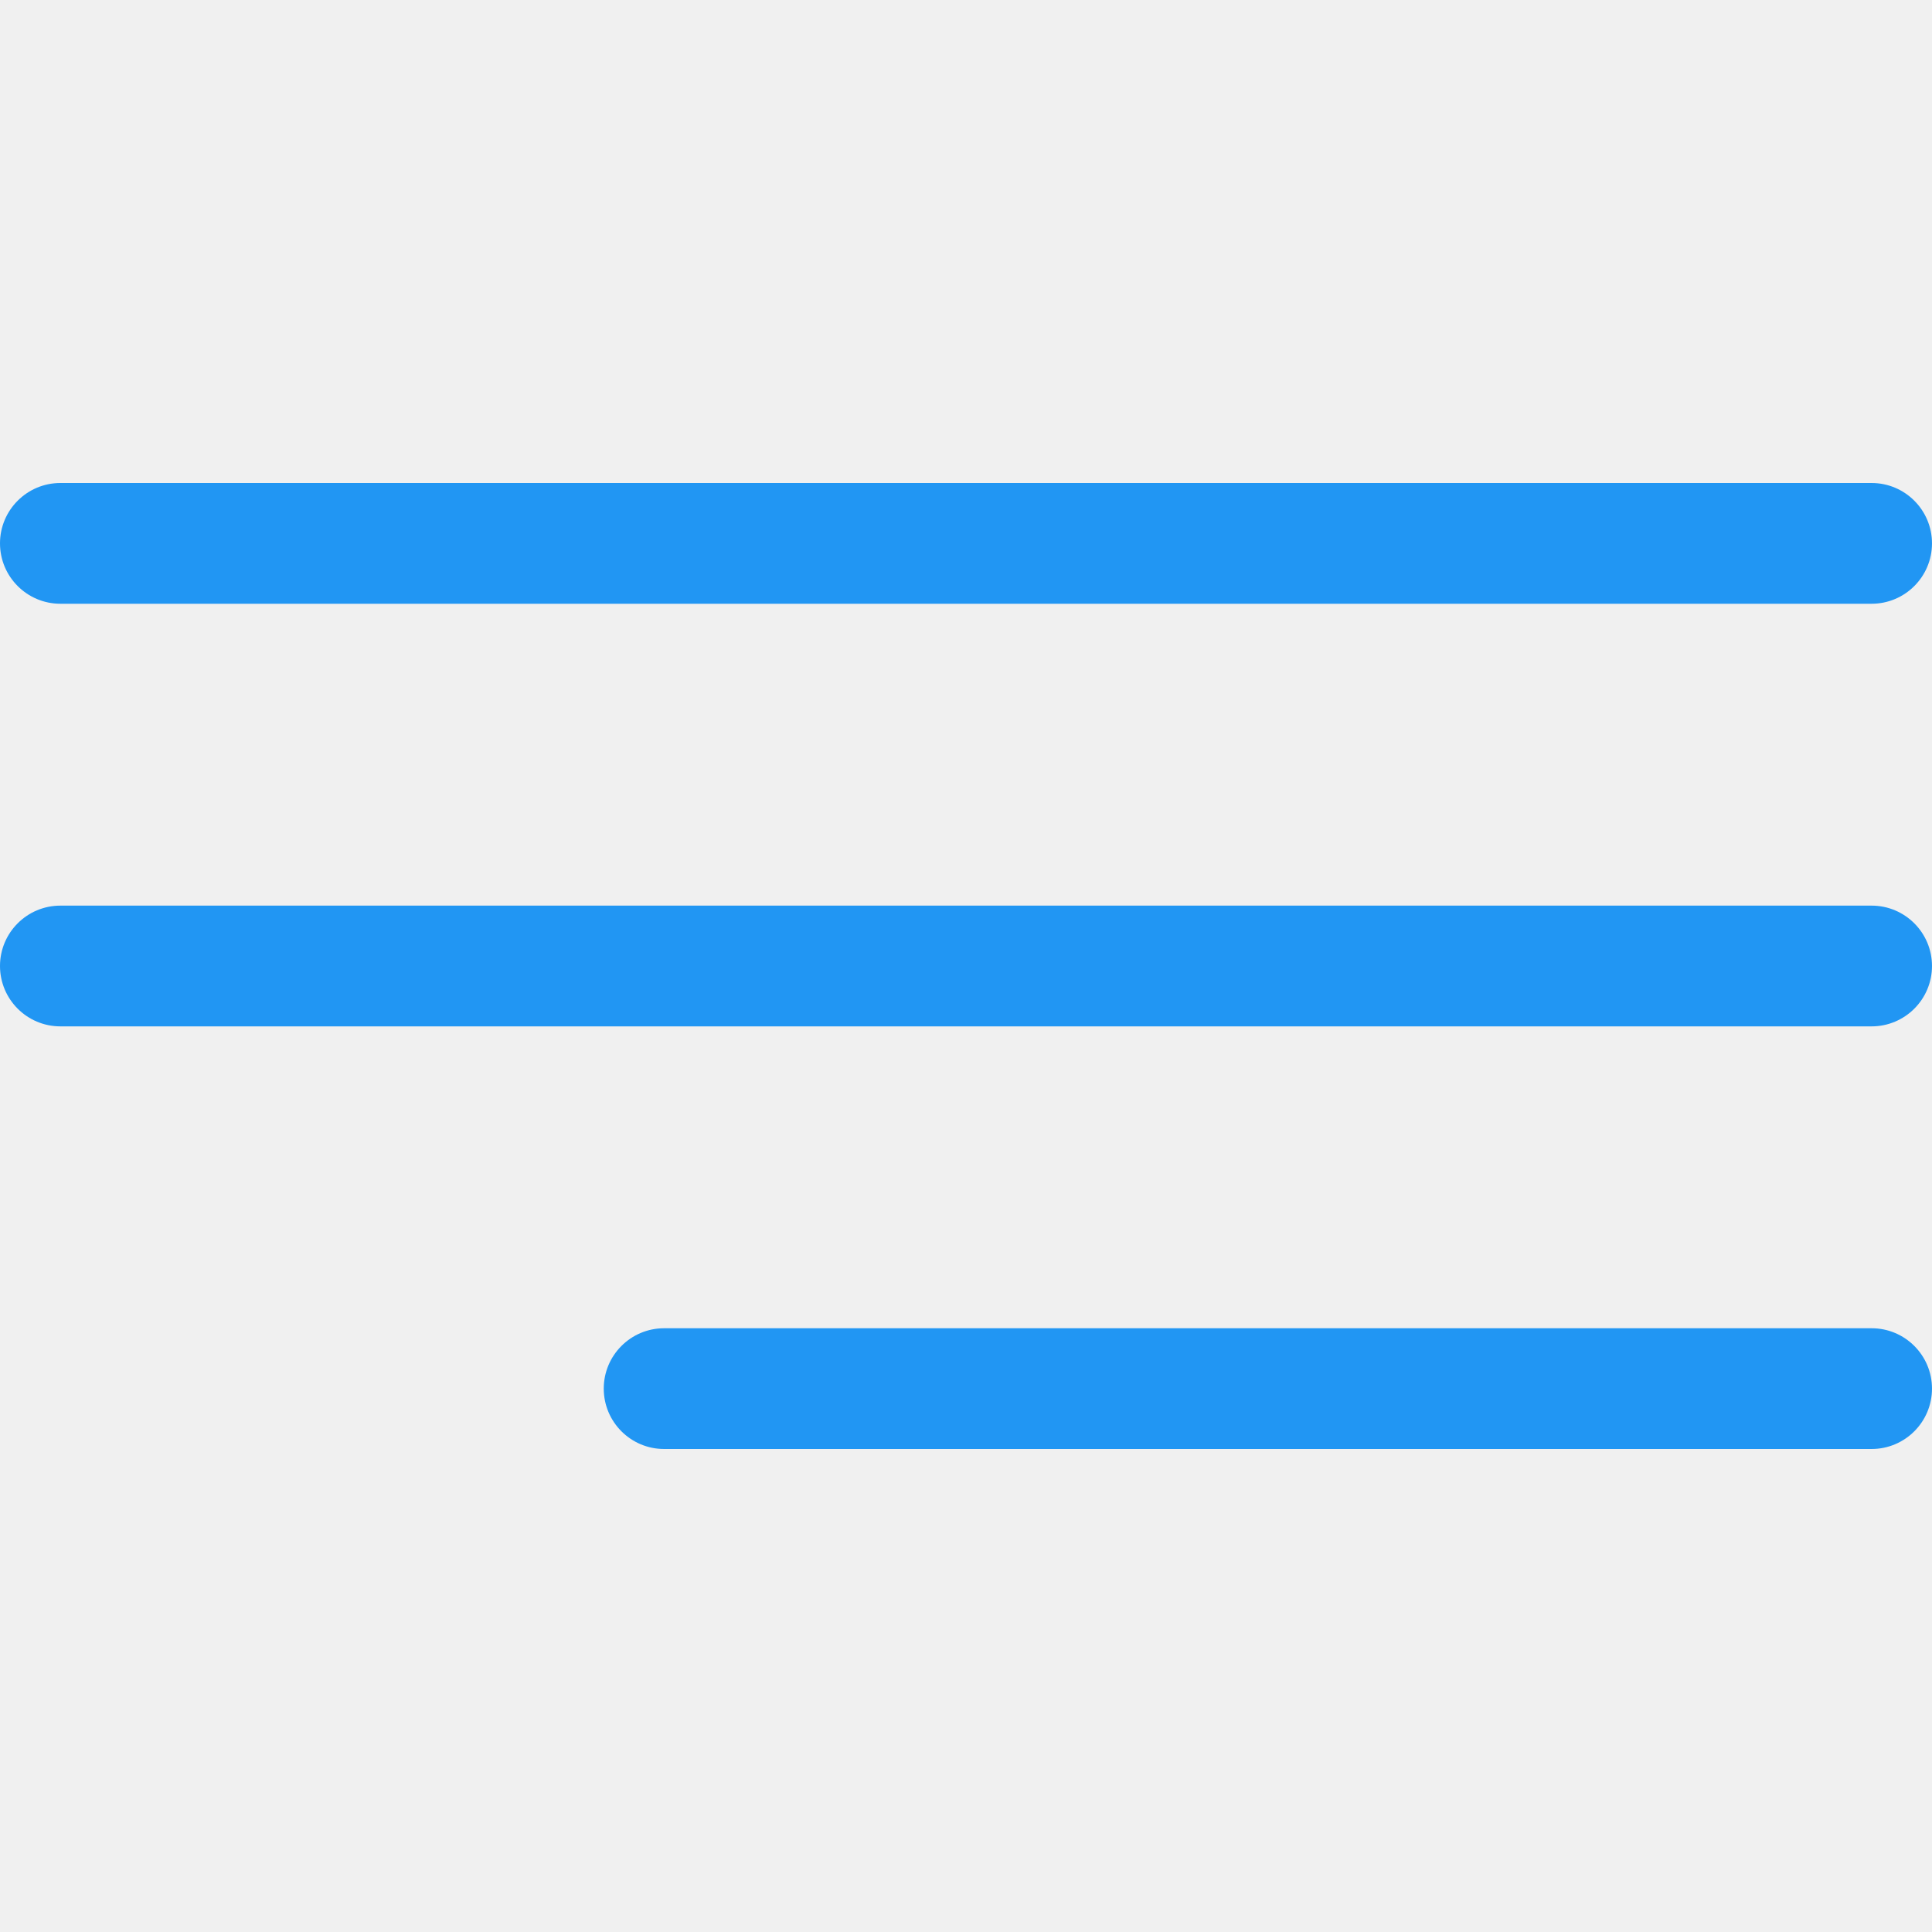
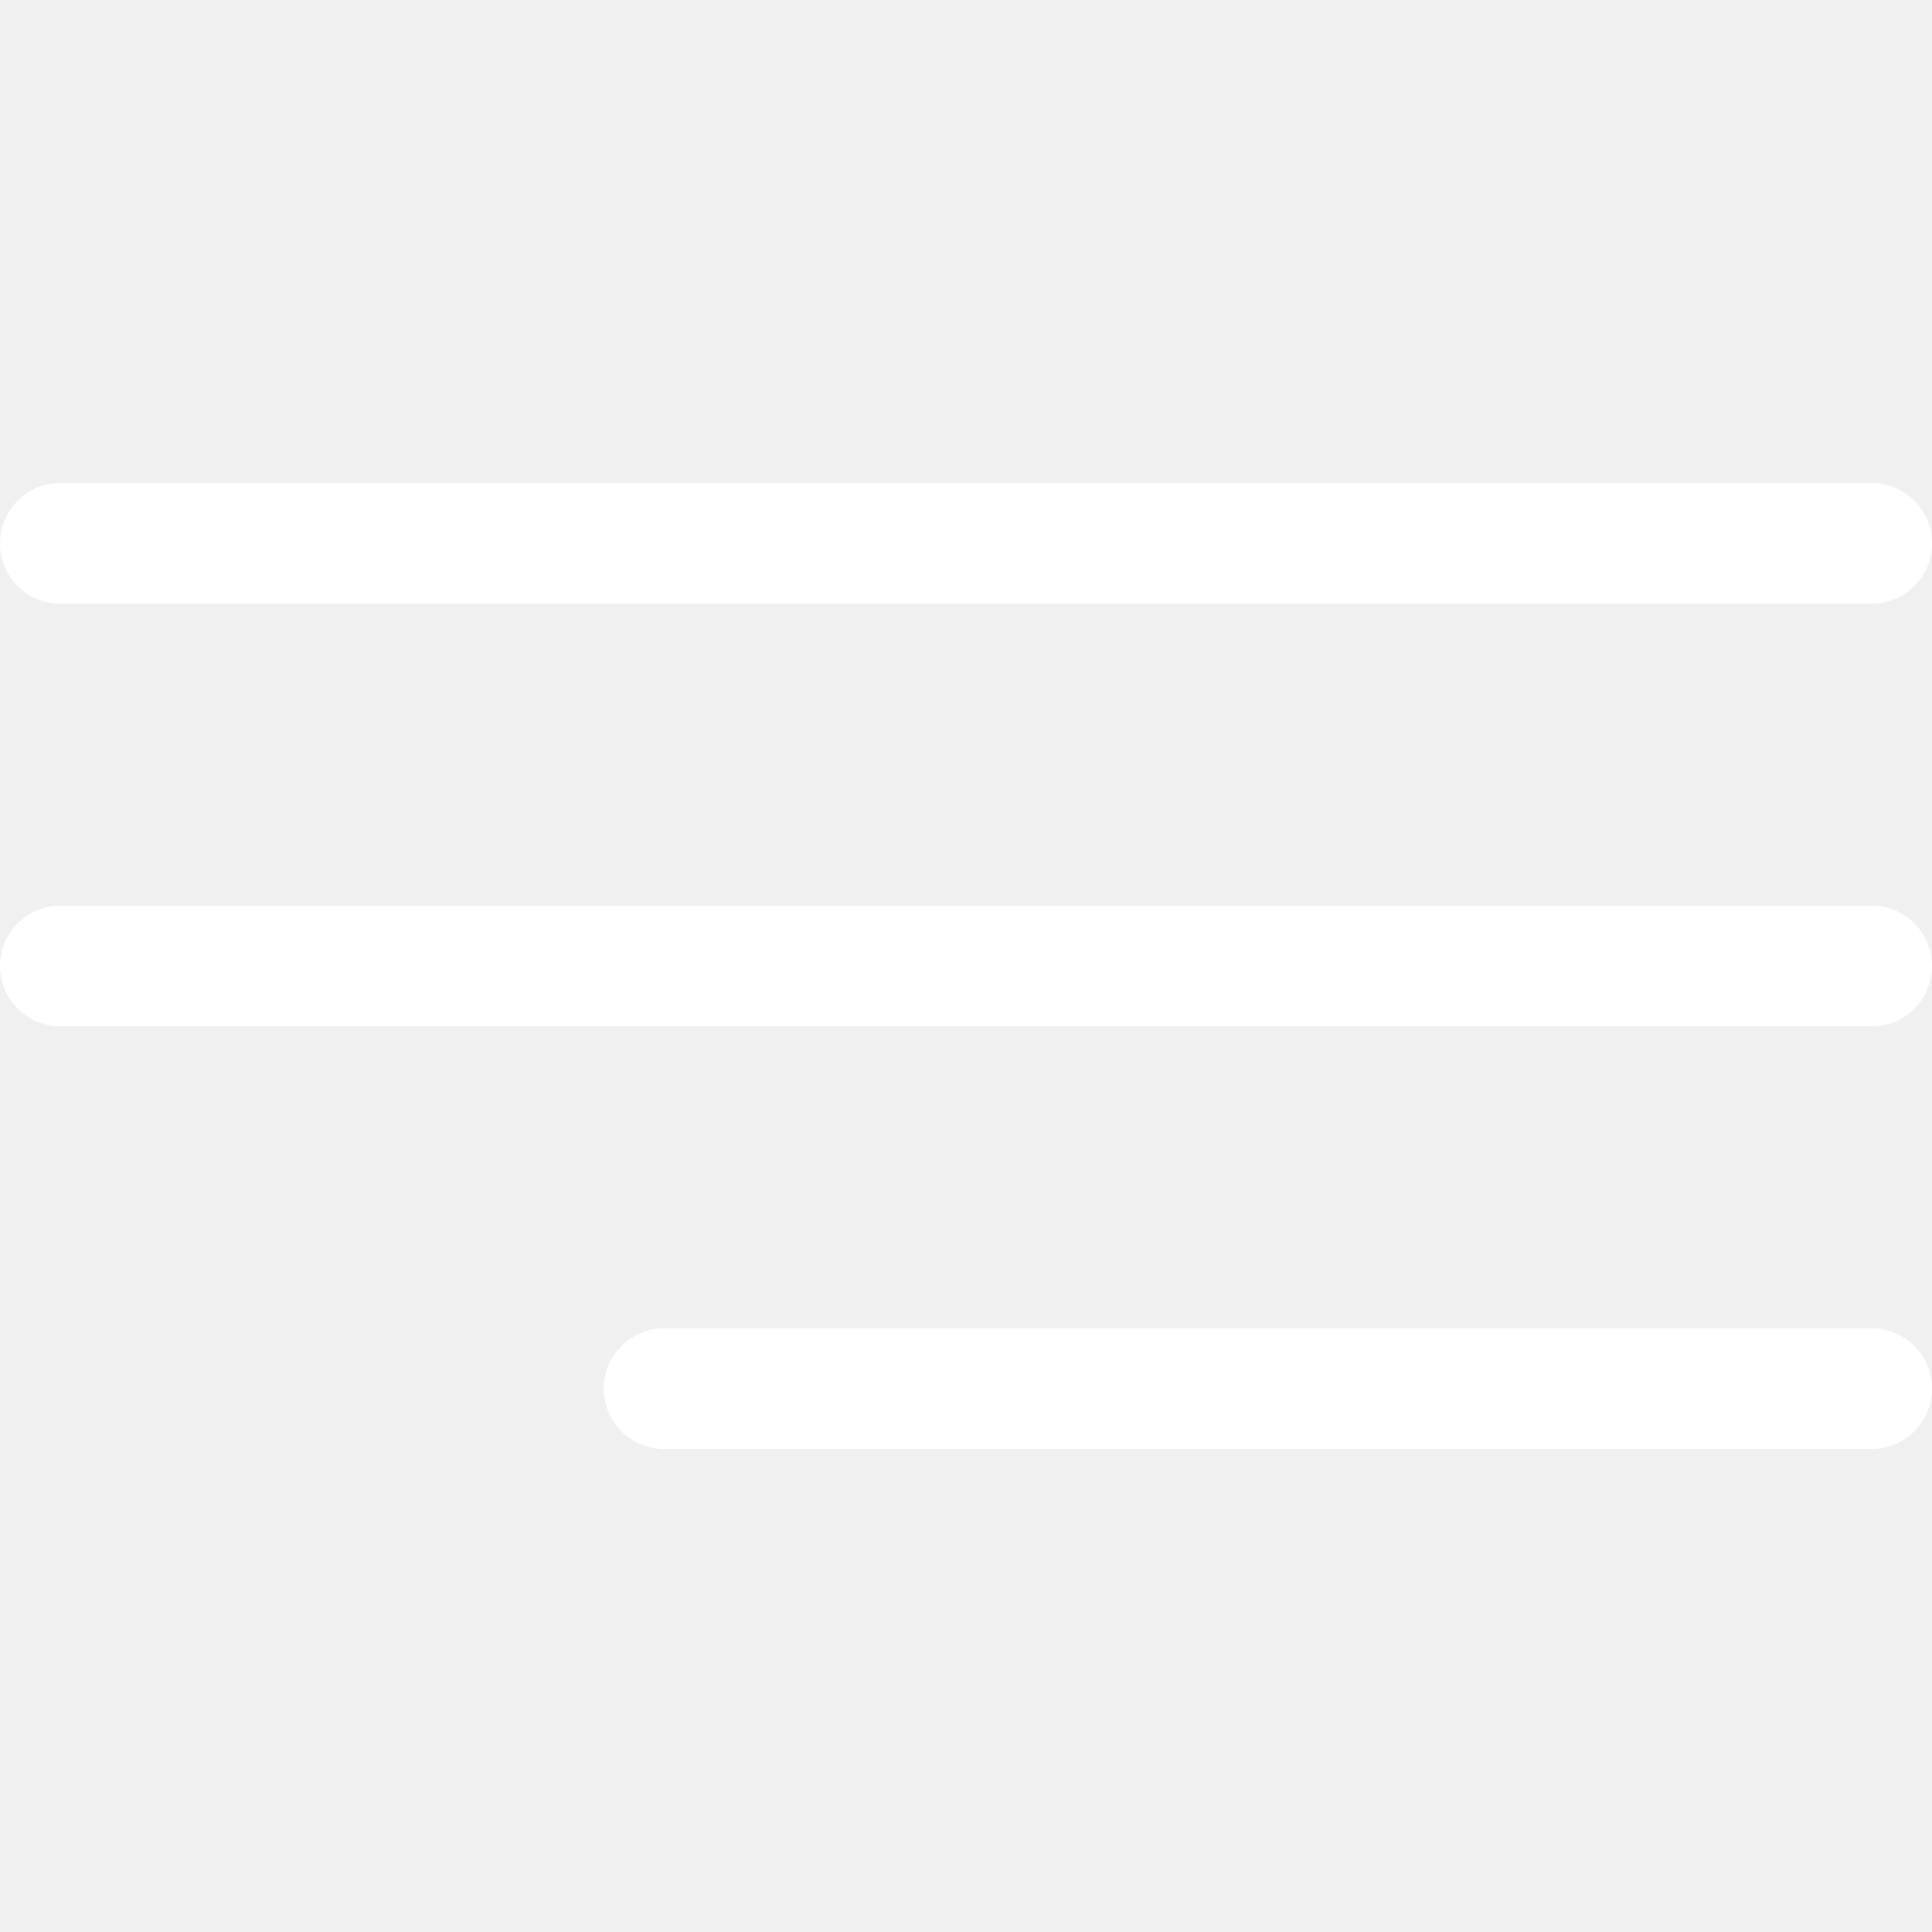
<svg xmlns="http://www.w3.org/2000/svg" version="1.1" width="512" height="512" x="0" y="0" viewBox="0 0 384.97 384.97" style="enable-background:new 0 0 512 512" xml:space="preserve" class="">
  <g>
    <g>
      <g id="Menu_1_">
-         <path d="M12.03,120.303h360.909c6.641,0,12.03-5.39,12.03-12.03c0-6.641-5.39-12.03-12.03-12.03H12.03    c-6.641,0-12.03,5.39-12.03,12.03C0,114.913,5.39,120.303,12.03,120.303z" fill="#2196f3" data-original="#000000" style="" />
-         <path d="M372.939,180.455H12.03c-6.641,0-12.03,5.39-12.03,12.03s5.39,12.03,12.03,12.03h360.909c6.641,0,12.03-5.39,12.03-12.03    S379.58,180.455,372.939,180.455z" fill="#2196f3" data-original="#000000" style="" />
-         <path d="M372.939,264.667H132.333c-6.641,0-12.03,5.39-12.03,12.03c0,6.641,5.39,12.03,12.03,12.03h240.606    c6.641,0,12.03-5.39,12.03-12.03C384.97,270.056,379.58,264.667,372.939,264.667z" fill="#2196f3" data-original="#000000" style="" />
+         <path d="M12.03,120.303h360.909c6.641,0,12.03-5.39,12.03-12.03c0-6.641-5.39-12.03-12.03-12.03H12.03    c-6.641,0-12.03,5.39-12.03,12.03C0,114.913,5.39,120.303,12.03,120.303z" fill="#ffffff" data-original="#000000" style="" />
+         <path d="M372.939,180.455H12.03c-6.641,0-12.03,5.39-12.03,12.03s5.39,12.03,12.03,12.03h360.909c6.641,0,12.03-5.39,12.03-12.03    S379.58,180.455,372.939,180.455z" fill="#ffffff" data-original="#000000" style="" />
+         <path d="M372.939,264.667H132.333c-6.641,0-12.03,5.39-12.03,12.03c0,6.641,5.39,12.03,12.03,12.03h240.606    c6.641,0,12.03-5.39,12.03-12.03C384.97,270.056,379.58,264.667,372.939,264.667z" fill="#ffffff" data-original="#000000" style="" />
      </g>
      <g>
	</g>
      <g>
	</g>
      <g>
	</g>
      <g>
	</g>
      <g>
	</g>
      <g>
	</g>
    </g>
    <g>
</g>
    <g>
</g>
    <g>
</g>
    <g>
</g>
    <g>
</g>
    <g>
</g>
    <g>
</g>
    <g>
</g>
    <g>
</g>
    <g>
</g>
    <g>
</g>
    <g>
</g>
    <g>
</g>
    <g>
</g>
    <g>
</g>
  </g>
</svg>
